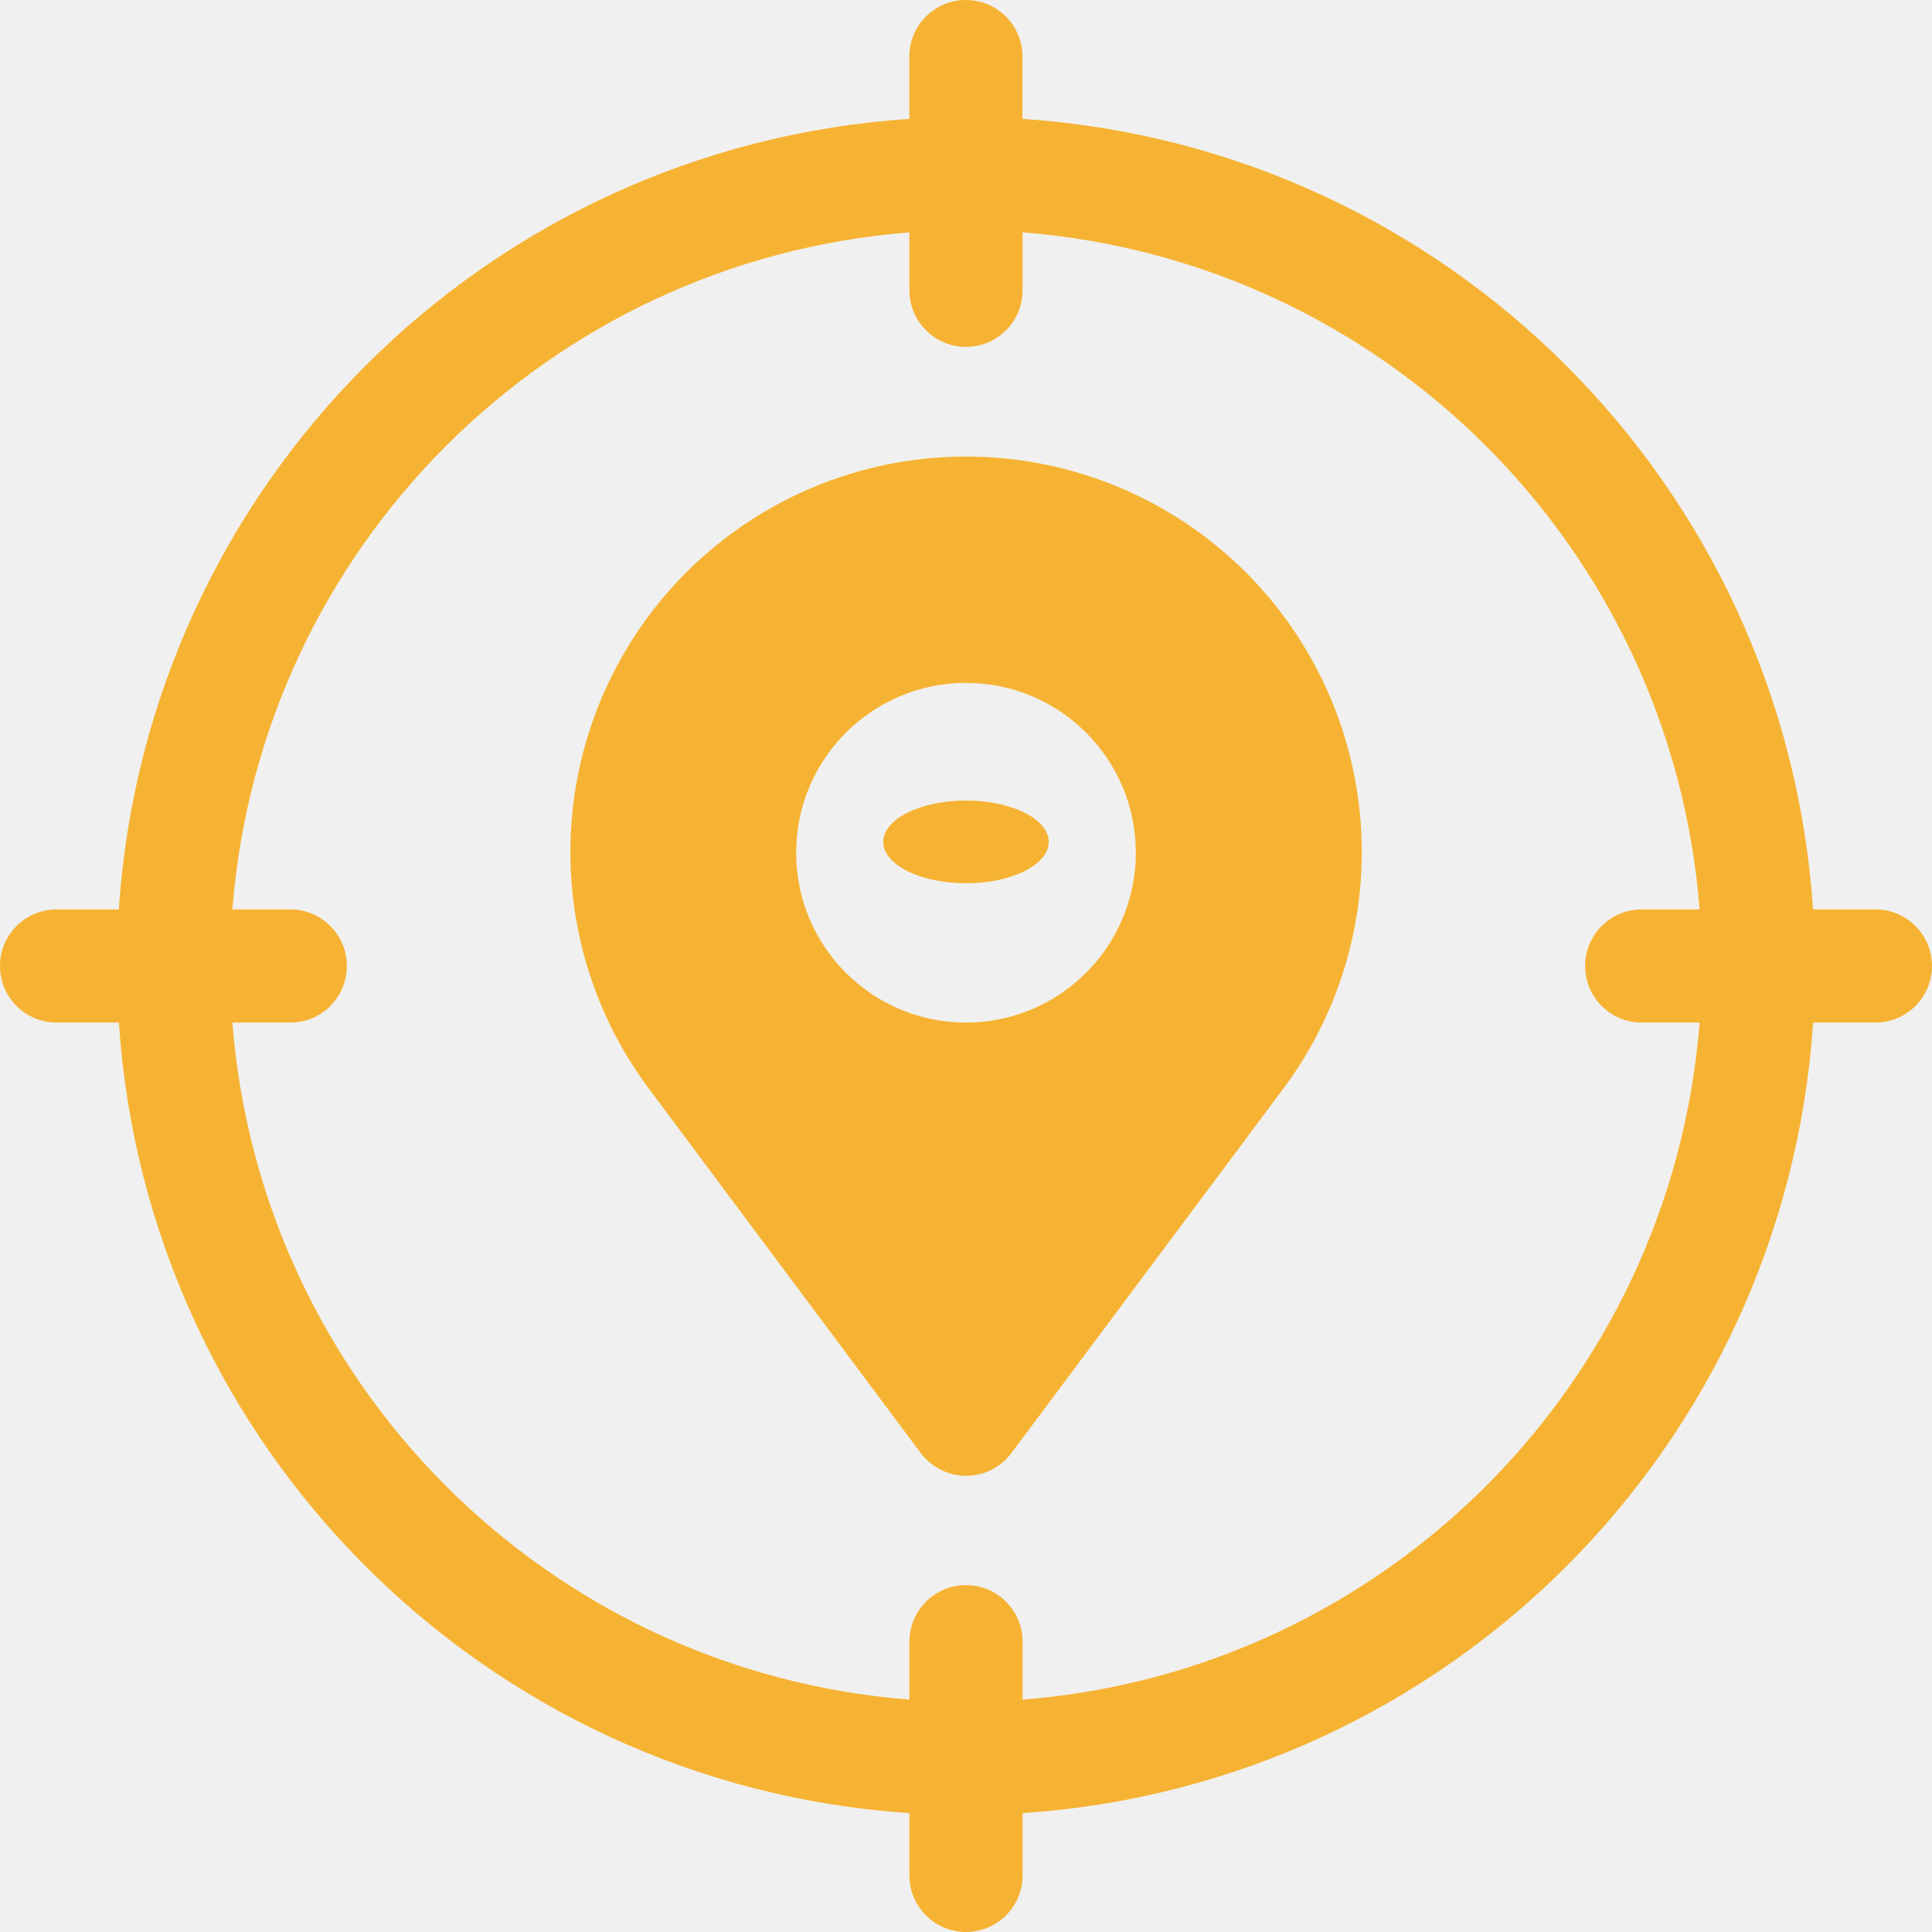
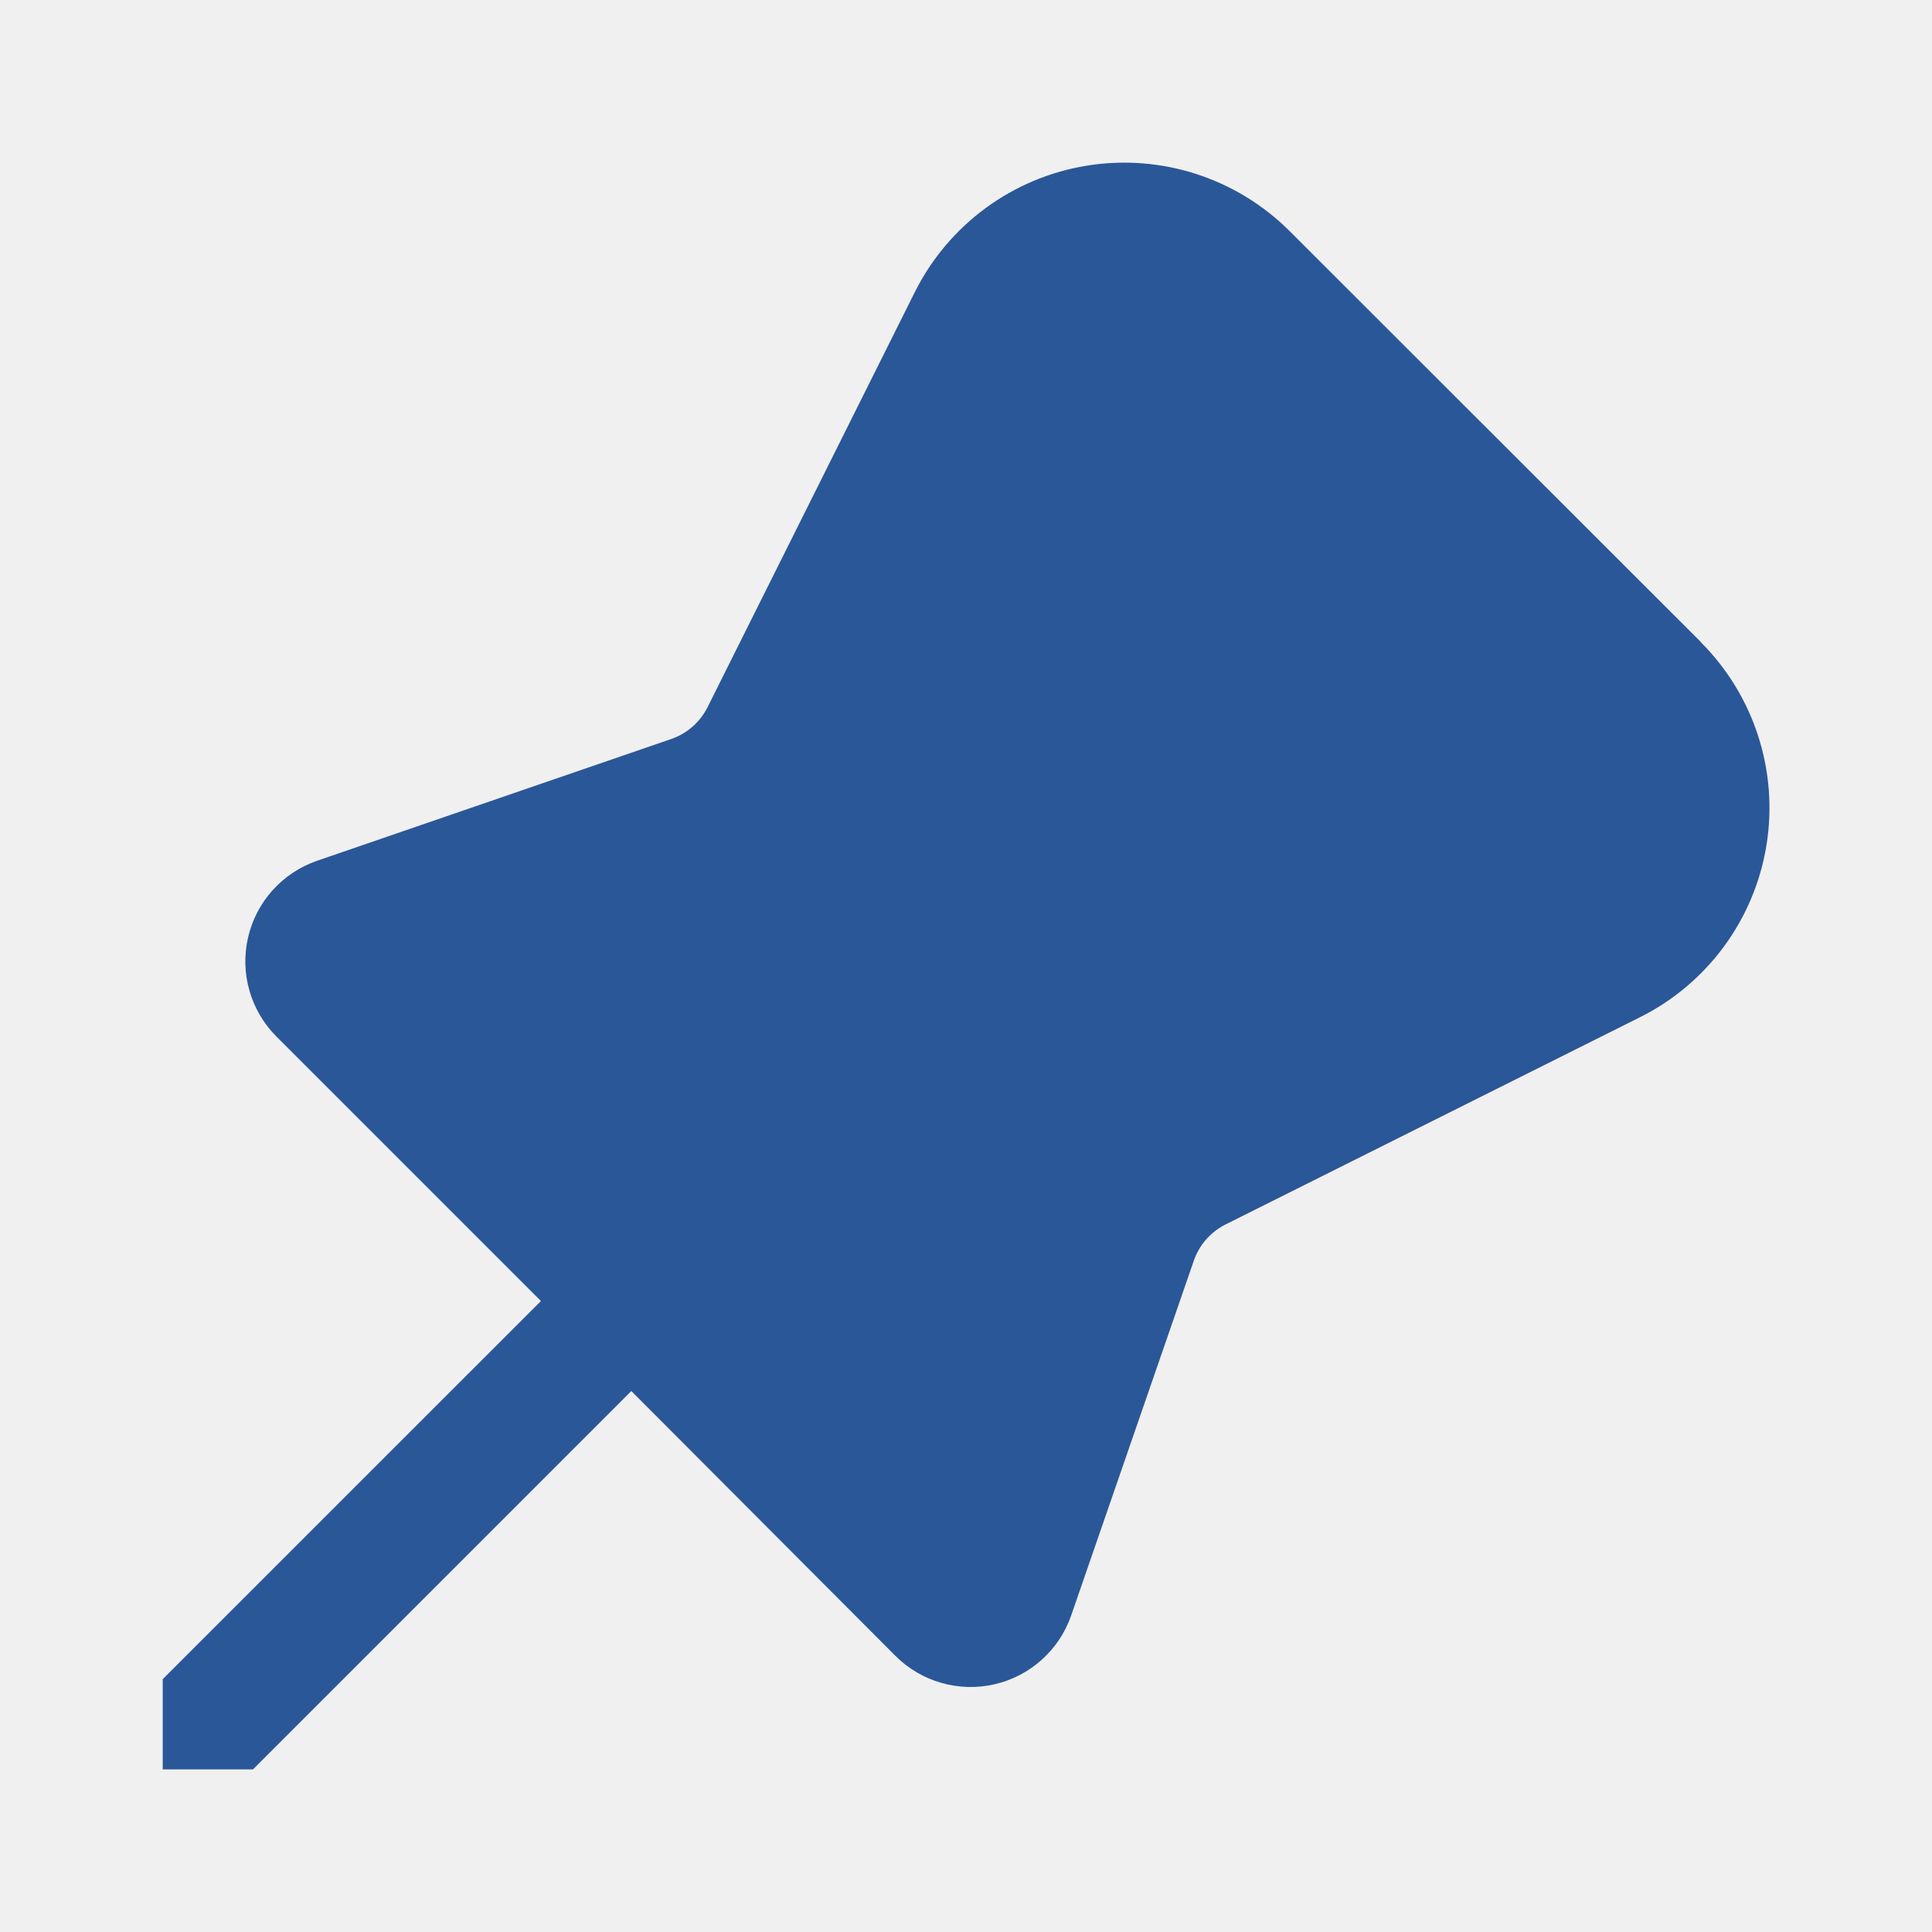
- <svg xmlns="http://www.w3.org/2000/svg" width="23.354" height="23.354" viewBox="0 0 23.354 23.354">
-   <g id="location" transform="translate(0 0)">
-     <path id="Path_3699" data-name="Path 3699" d="M22.669,10.993h-.753a10.262,10.262,0,0,0-9.556-9.556V.684a.684.684,0,0,0-1.368,0v.753a10.262,10.262,0,0,0-9.556,9.556H.684a.684.684,0,0,0,0,1.368h.753a10.262,10.262,0,0,0,9.556,9.556v.753a.684.684,0,0,0,1.368,0v-.753a10.262,10.262,0,0,0,9.556-9.556h.753a.684.684,0,0,0,0-1.368ZM12.361,20.545v-.7a.684.684,0,1,0-1.368,0v.7a8.909,8.909,0,0,1-8.184-8.184h.7a.684.684,0,1,0,0-1.368h-.7a8.909,8.909,0,0,1,8.184-8.184v.7a.684.684,0,1,0,1.368,0v-.7a8.909,8.909,0,0,1,8.184,8.184h-.7a.684.684,0,0,0,0,1.368h.7A8.909,8.909,0,0,1,12.361,20.545Z" fill="#f6b333" />
-     <ellipse id="Ellipse_114" data-name="Ellipse 114" cx="1" cy="0.5" rx="1" ry="0.5" transform="translate(10.677 9.677)" fill="#f6b333" />
-     <path id="Path_3700" data-name="Path 3700" d="M155.854,121a4.782,4.782,0,0,0-3.832,7.643l3.283,4.4a.684.684,0,0,0,1.1,0l3.283-4.4A4.782,4.782,0,0,0,155.854,121Zm0,6.842a2.053,2.053,0,1,1,2.053-2.053A2.055,2.055,0,0,1,155.854,127.842Z" transform="translate(-144.177 -115.481)" fill="#f6b333" />
+ <svg xmlns="http://www.w3.org/2000/svg" width="24" height="24" viewBox="0 0 24 24">
+   <defs>
+     <style>.a{fill:#fff;stroke:#707070;opacity:0;}.b{fill:#2a5798;}.c{stroke:none;}.d{fill:none;}</style>
+   </defs>
+   <g transform="translate(12192 -182)">
+     <g class="a" transform="translate(-12192 182)">
+       <rect class="c" width="24" height="24" />
+       <rect class="d" x="0.5" y="0.5" width="23" height="23" />
+     </g>
+     <path class="b" d="M22.108,8.082,17,2.978a2.908,2.908,0,0,0-4.657.756L9.771,8.885a.793.793,0,0,1-.451.4L4.914,10.8a1.322,1.322,0,0,0-.5,2.184l3.284,3.284L3,20.965v1.121H4.121l4.7-4.7L12.1,20.674a1.322,1.322,0,0,0,2.185-.5l1.523-4.406a.793.793,0,0,1,.394-.451l5.15-2.575a2.908,2.908,0,0,0,.756-4.657Z" transform="translate(-12192.979 181.894)" />
  </g>
</svg>
